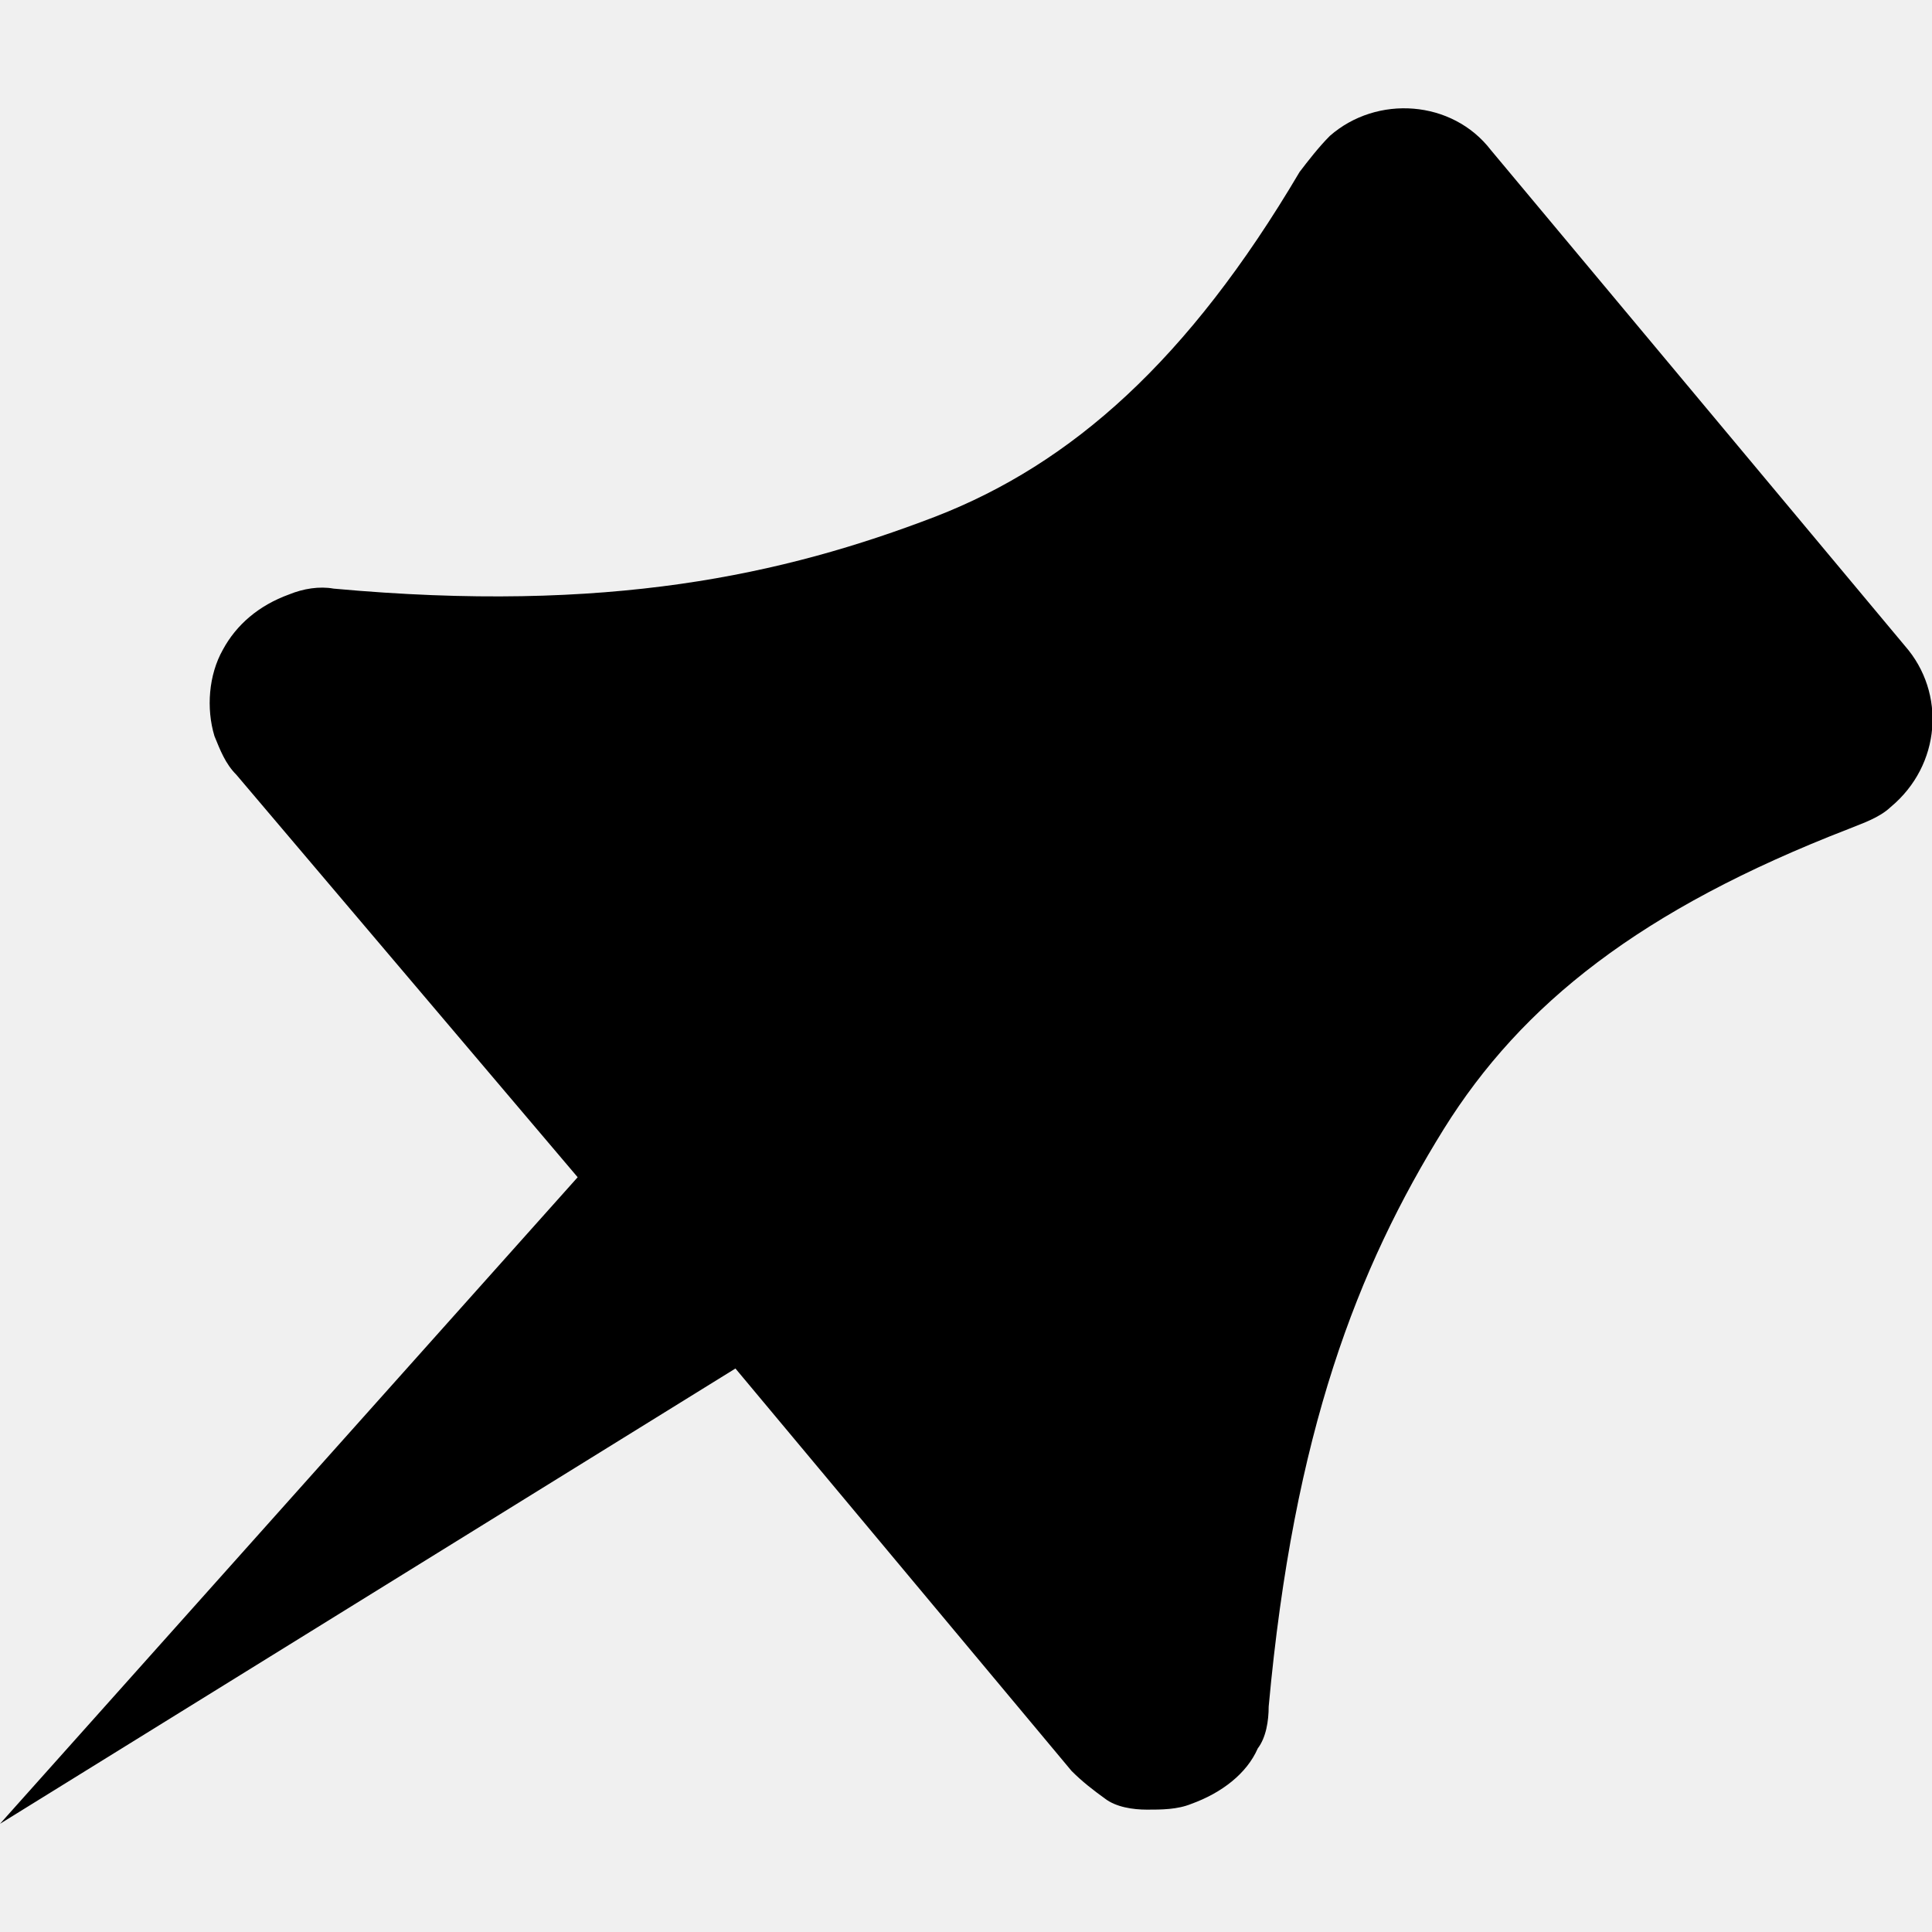
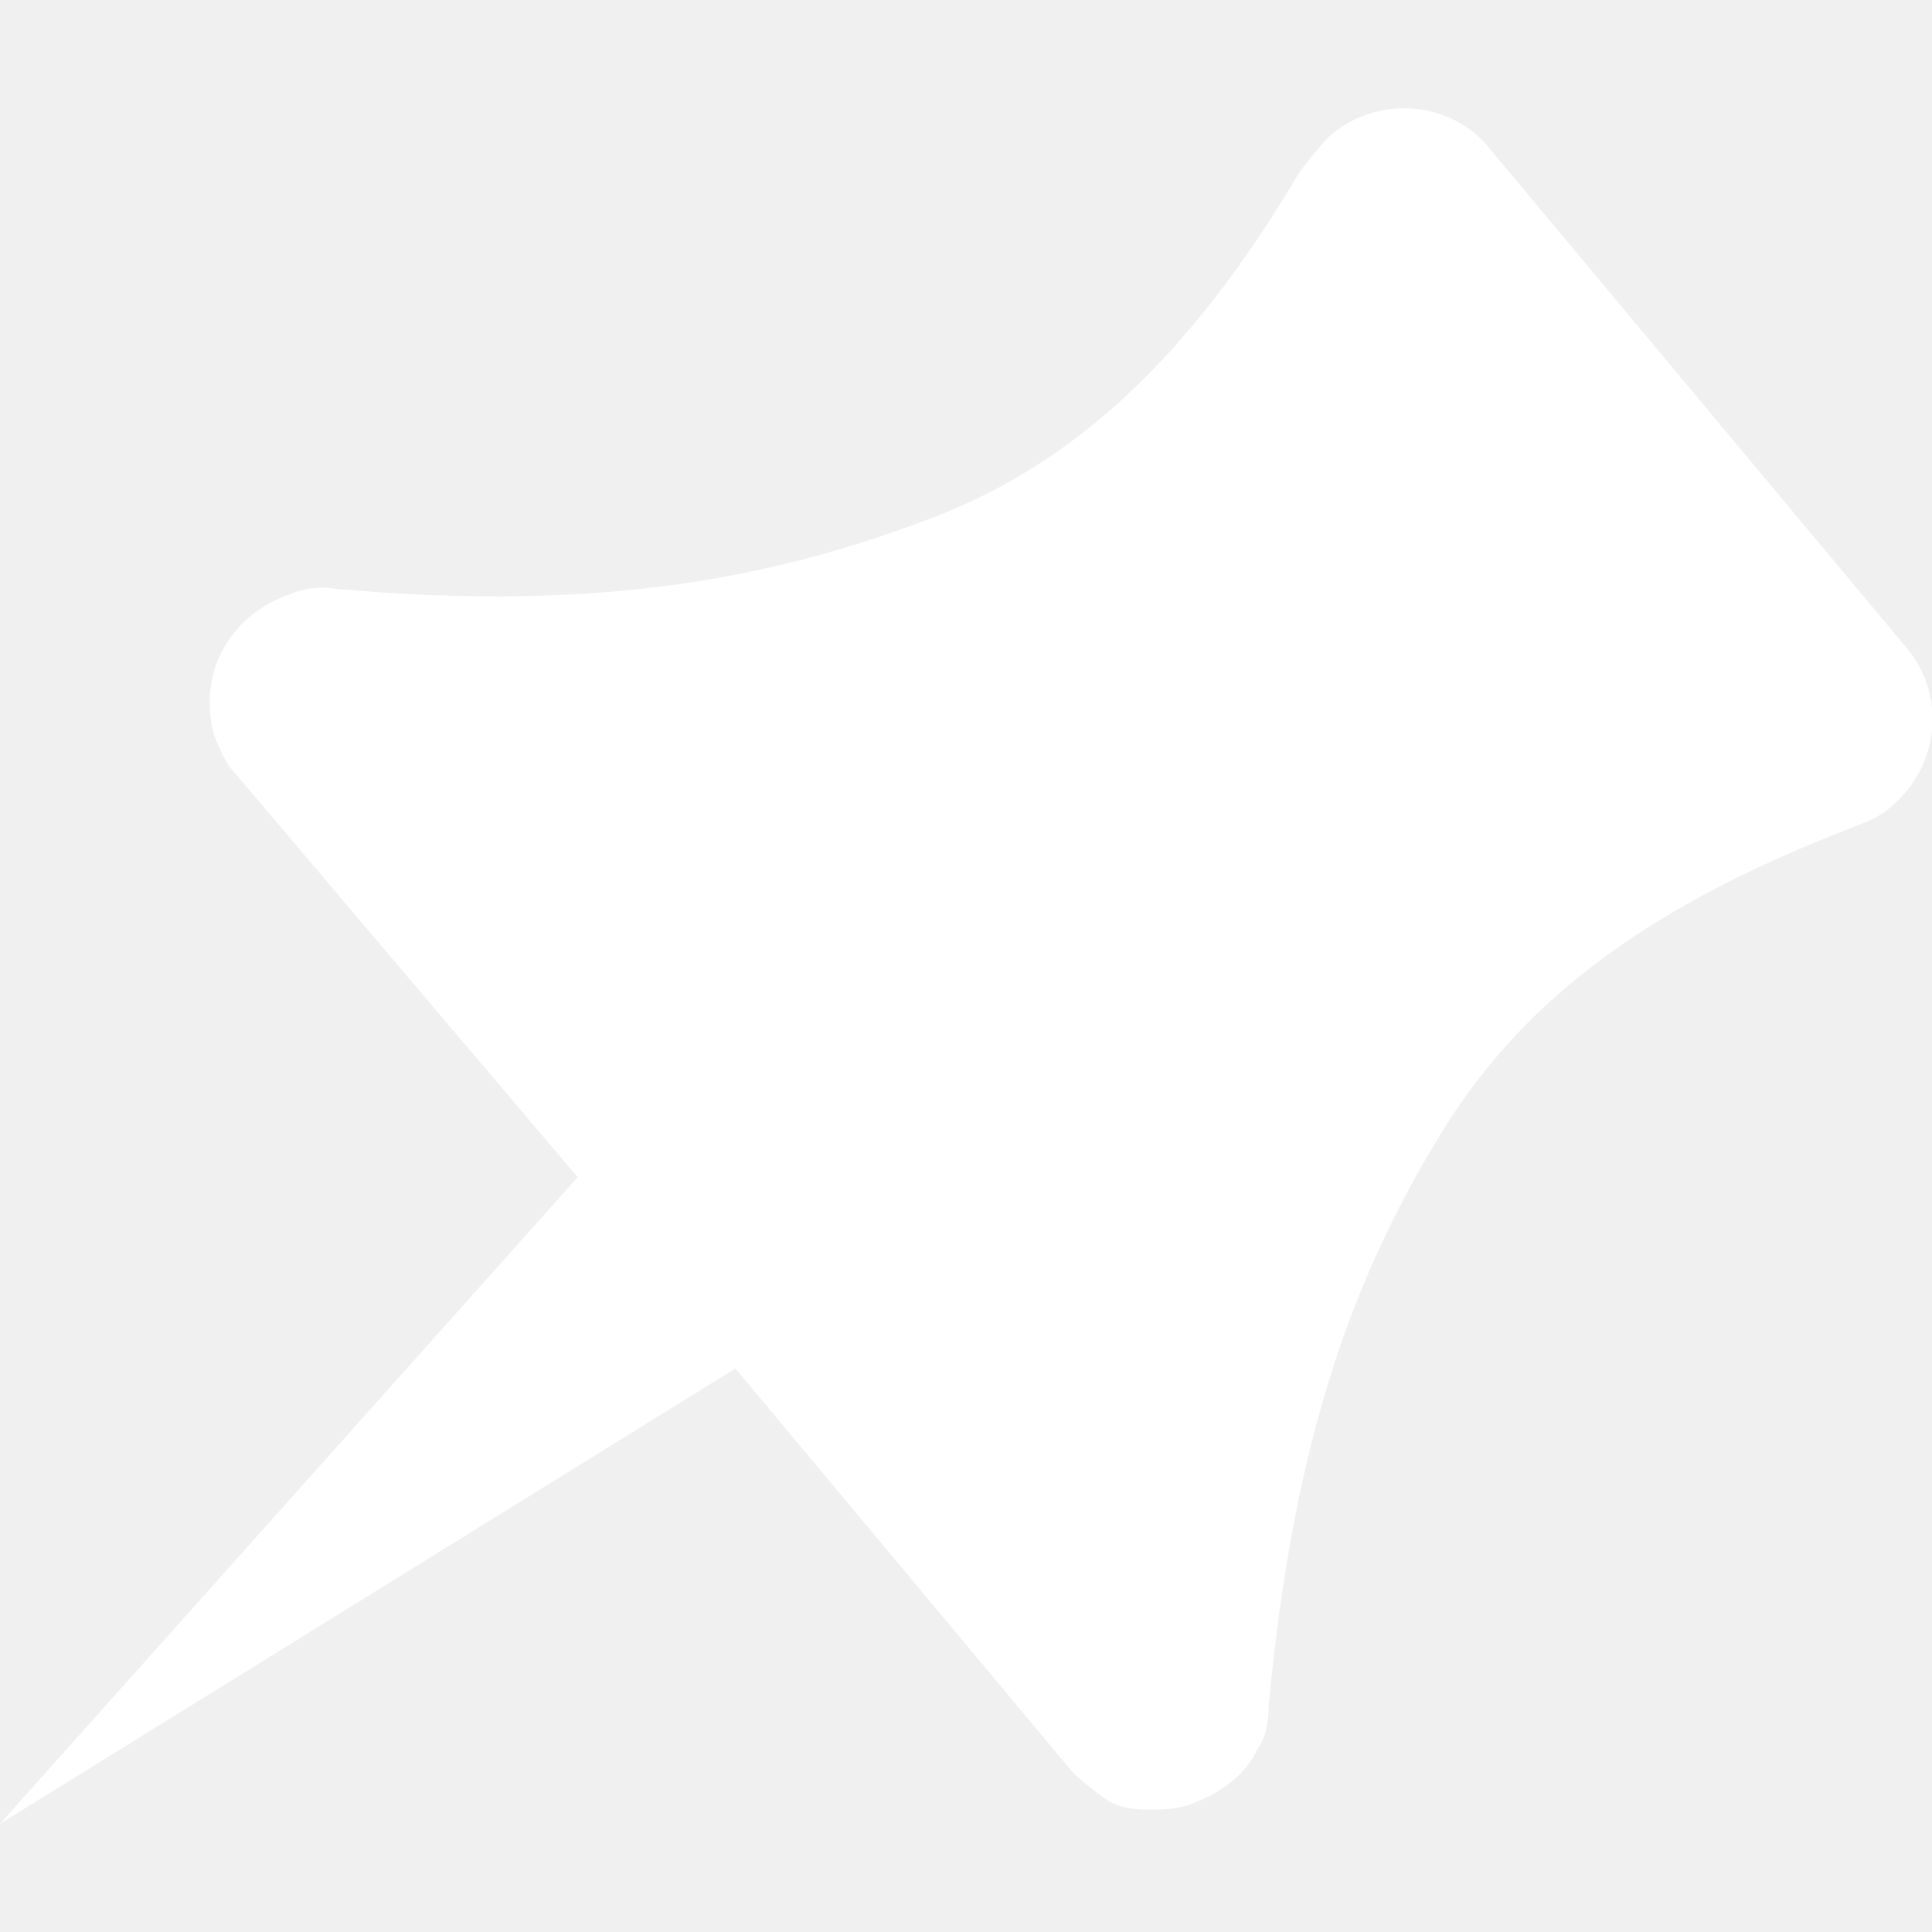
- <svg xmlns="http://www.w3.org/2000/svg" style="enable-background:new 0 0 300 300" viewBox="0 0 300 300">
+ <svg xmlns="http://www.w3.org/2000/svg" fill="#ffffff" style="enable-background:new 0 0 300 300" viewBox="0 0 300 300">
  <path d="M231.5 23.3c-6-7.8-17.7-8.6-25-2.2-1.7 1.7-3.4 3.9-4.7 5.6C184.5 56 166.4 72 145.3 80.2c-23.7 9.1-50.9 15.1-93.5 11.2-2.2-.4-4.7 0-6.9.9-4.7 1.7-8.2 4.7-10.3 8.6-2.2 3.9-2.6 9.1-1.3 13.4.9 2.2 1.7 4.3 3.4 6l53 62.5L0 283.2l114.2-70.7 52.2 62.5c1.7 1.7 3.4 3 5.2 4.3 1.7 1.3 4.3 1.7 6.5 1.7s4.7 0 6.9-.9c4.7-1.7 8.6-4.7 10.3-8.6 1.3-1.7 1.7-4.3 1.7-6.5 3.9-42.7 13.8-68.1 27.2-89.7 12.1-19.4 30.6-34.1 62.9-46.6 2.2-.9 4.7-1.7 6.5-3.4 7.8-6.5 8.6-17.7 2.2-25l-64.3-77z" />
</svg>
